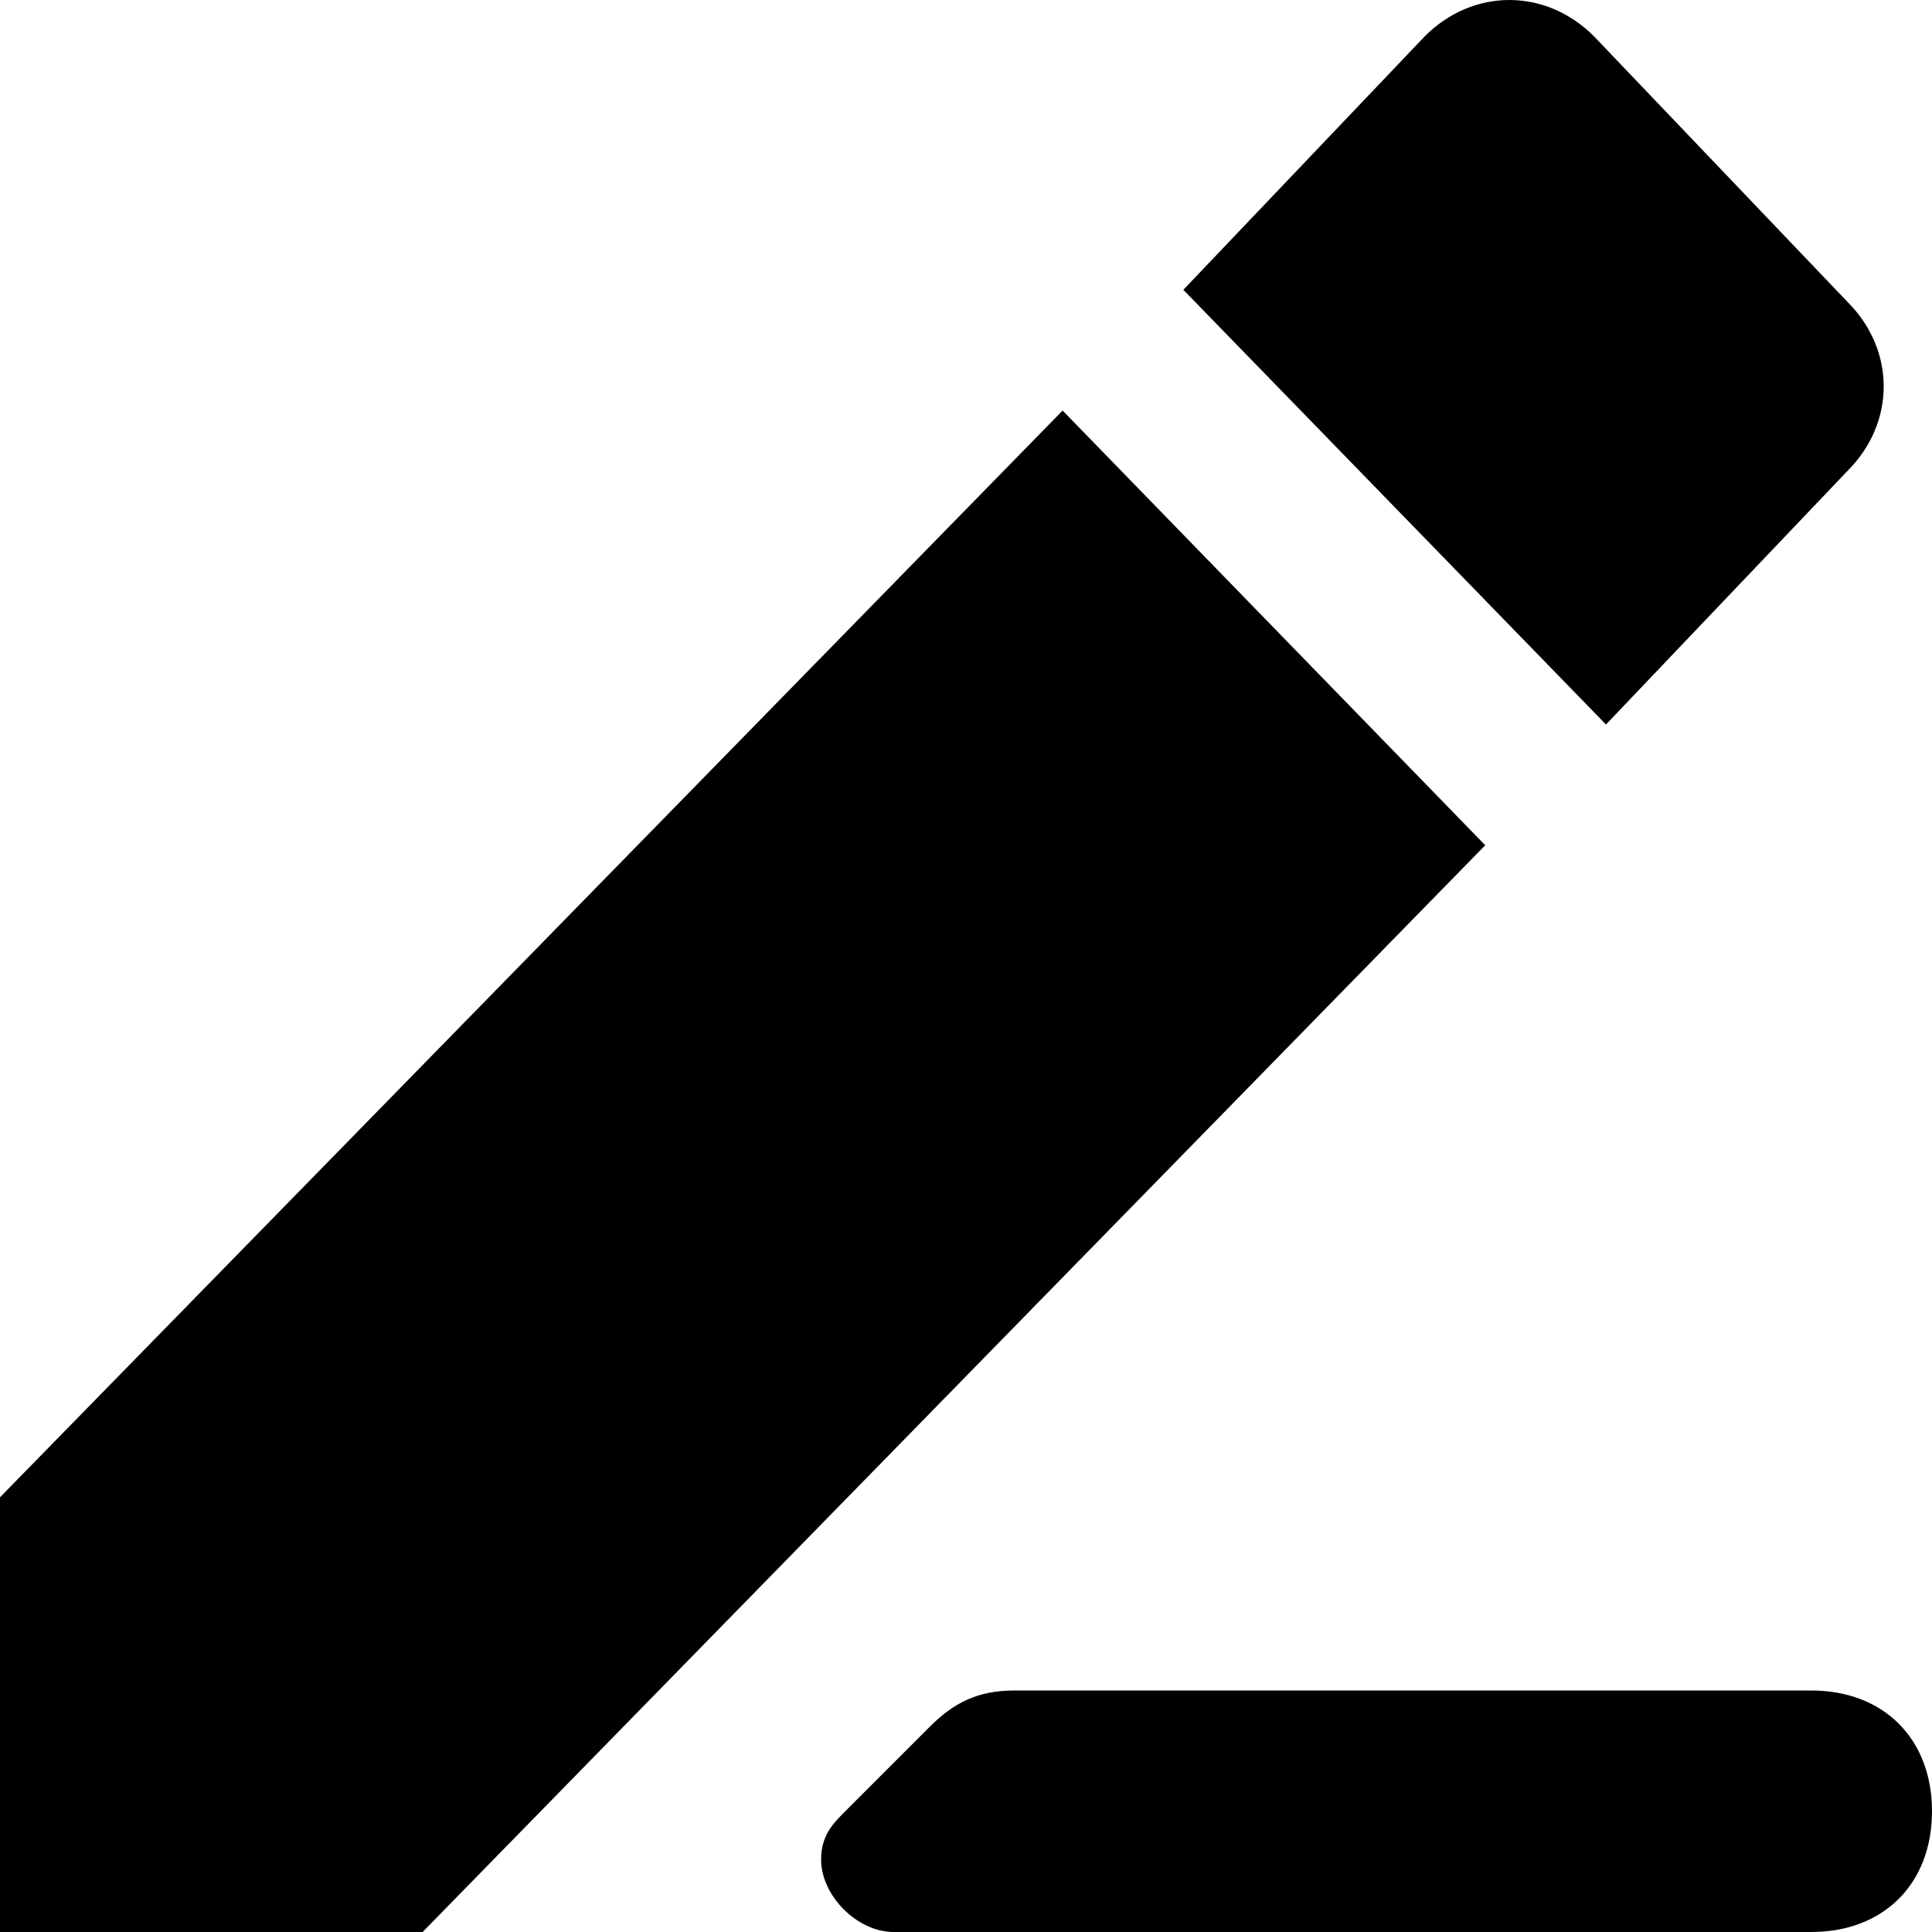
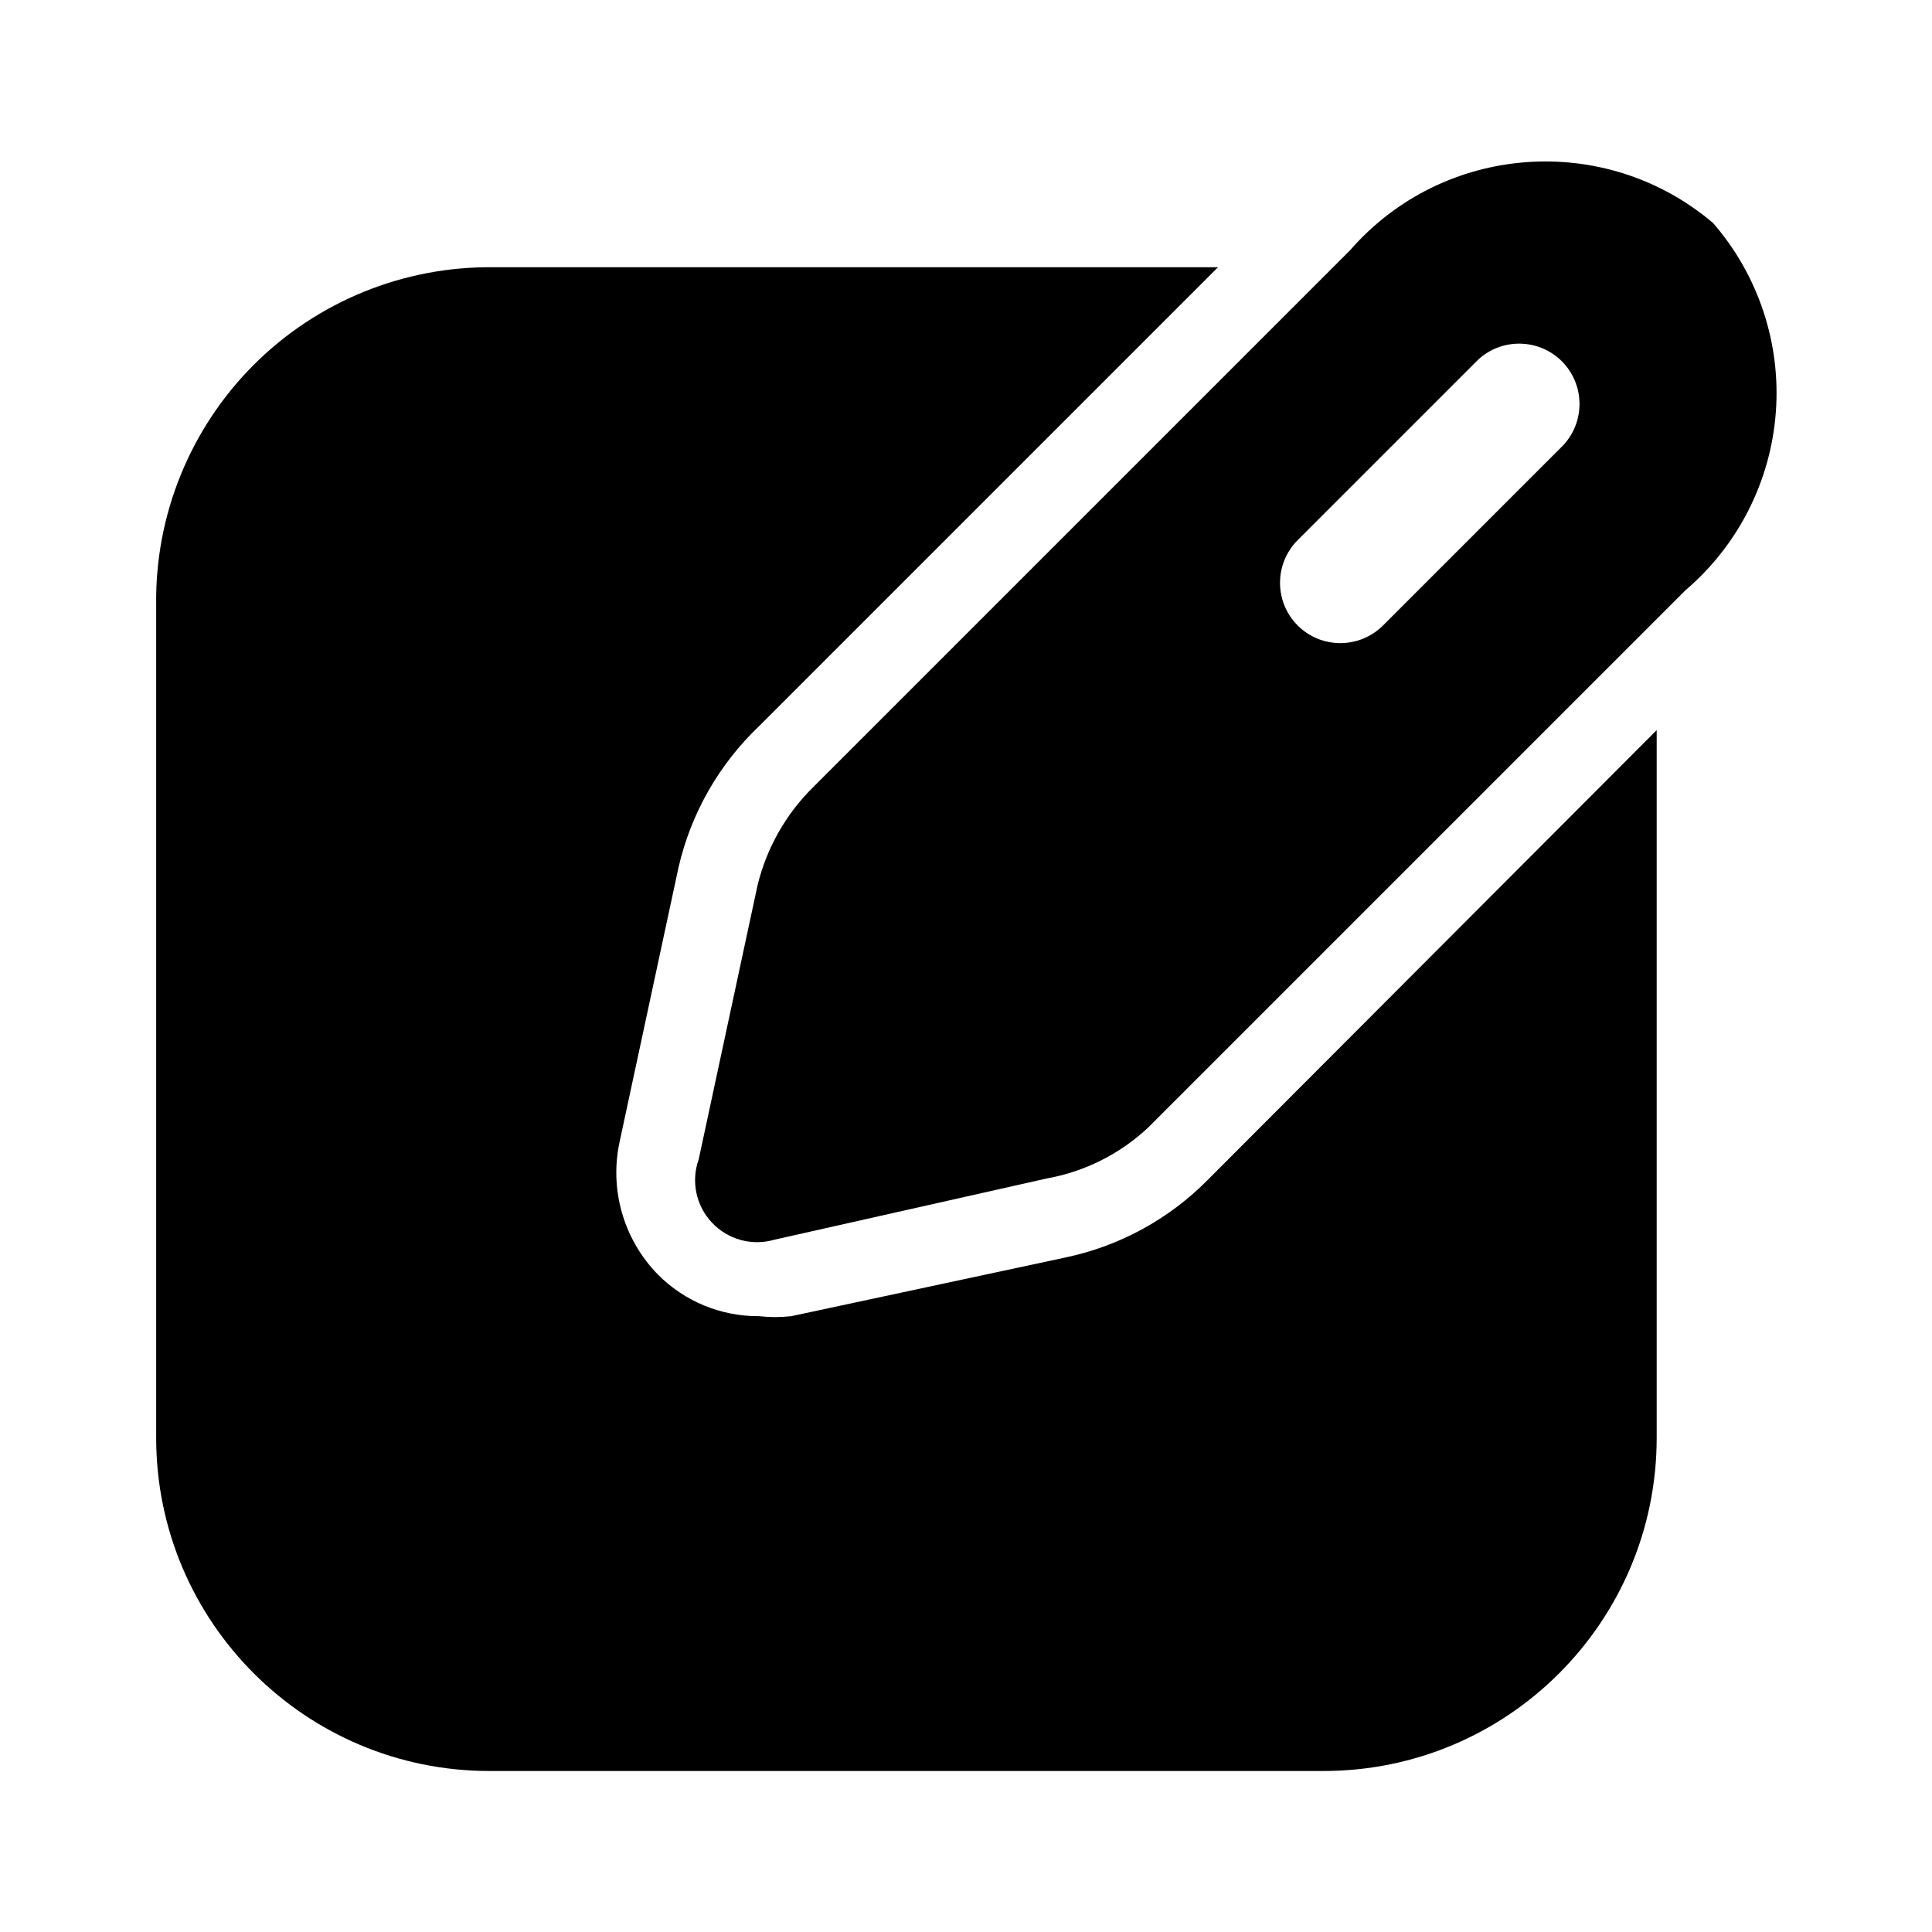
- <svg xmlns="http://www.w3.org/2000/svg" version="1.1" x="0px" y="0px" viewBox="0 0 16 16" style="enable-background:new 0 0 16 16;" xml:space="preserve">
-   <path fill="currentColor" d="M8.8,3.4L12.3,7l-8.8,9H0v-3.6C0,12.4,8.8,3.4,8.8,3.4z M9.8,2.4l2-2.1c0.4-0.4,1-0.4,1.4,0c0,0,0,0,0,0l2.1,2.2  c0.4,0.4,0.4,1,0,1.4L13.3,6C13.3,6,9.8,2.4,9.8,2.4z M8.4,14H15c0.6,0,1,0.4,1,1s-0.4,1-1,1H7.4c-0.3,0-0.6-0.3-0.6-0.6  c0-0.2,0.1-0.3,0.2-0.4l0.7-0.7C7.9,14.1,8.1,14,8.4,14L8.4,14z" />
+ <svg xmlns="http://www.w3.org/2000/svg" width="24" height="24" viewBox="0 0 24 24">
+   <path fill="currentColor" d="M13.24 15.62L9.83 16.35C9.697 16.365 9.563 16.365 9.43 16.35C8.957 16.354 8.502 16.166 8.17 15.83C7.743 15.392 7.566 14.767 7.7 14.17L8.43 10.77C8.585 10.101 8.933 9.493 9.43 9.02L15.13 3.32H6.13C5.015 3.306 3.941 3.744 3.152 4.532C2.364 5.321 1.926 6.395 1.94 7.51V17.86C1.94 20.146 3.794 22 6.08 22H16.44C18.727 22 20.58 20.146 20.58 17.86V9.07L15 14.66C14.52 15.145 13.908 15.479 13.24 15.62Z" />
+   <path fill="currentColor" fill-rule="evenodd" clip-rule="evenodd" d="M16.77 3.11C17.927 1.782 19.937 1.631 21.28 2.77C21.843 3.418 22.124 4.265 22.06 5.121C21.996 5.977 21.593 6.772 20.94 7.33L14.27 14C13.918 14.333 13.477 14.555 13 14.64L9.62 15.4C9.342 15.481 9.042 15.399 8.844 15.188C8.645 14.977 8.582 14.672 8.68 14.4L9.41 11C9.522 10.537 9.761 10.114 10.1 9.78L16.77 3.11ZM17.18 7.77L19.42 5.53C19.695 5.234 19.687 4.774 19.402 4.488C19.116 4.203 18.655 4.195 18.36 4.47L16.12 6.71C15.828 7.003 15.828 7.477 16.12 7.77C16.413 8.062 16.887 8.062 17.18 7.77Z" />
</svg>
